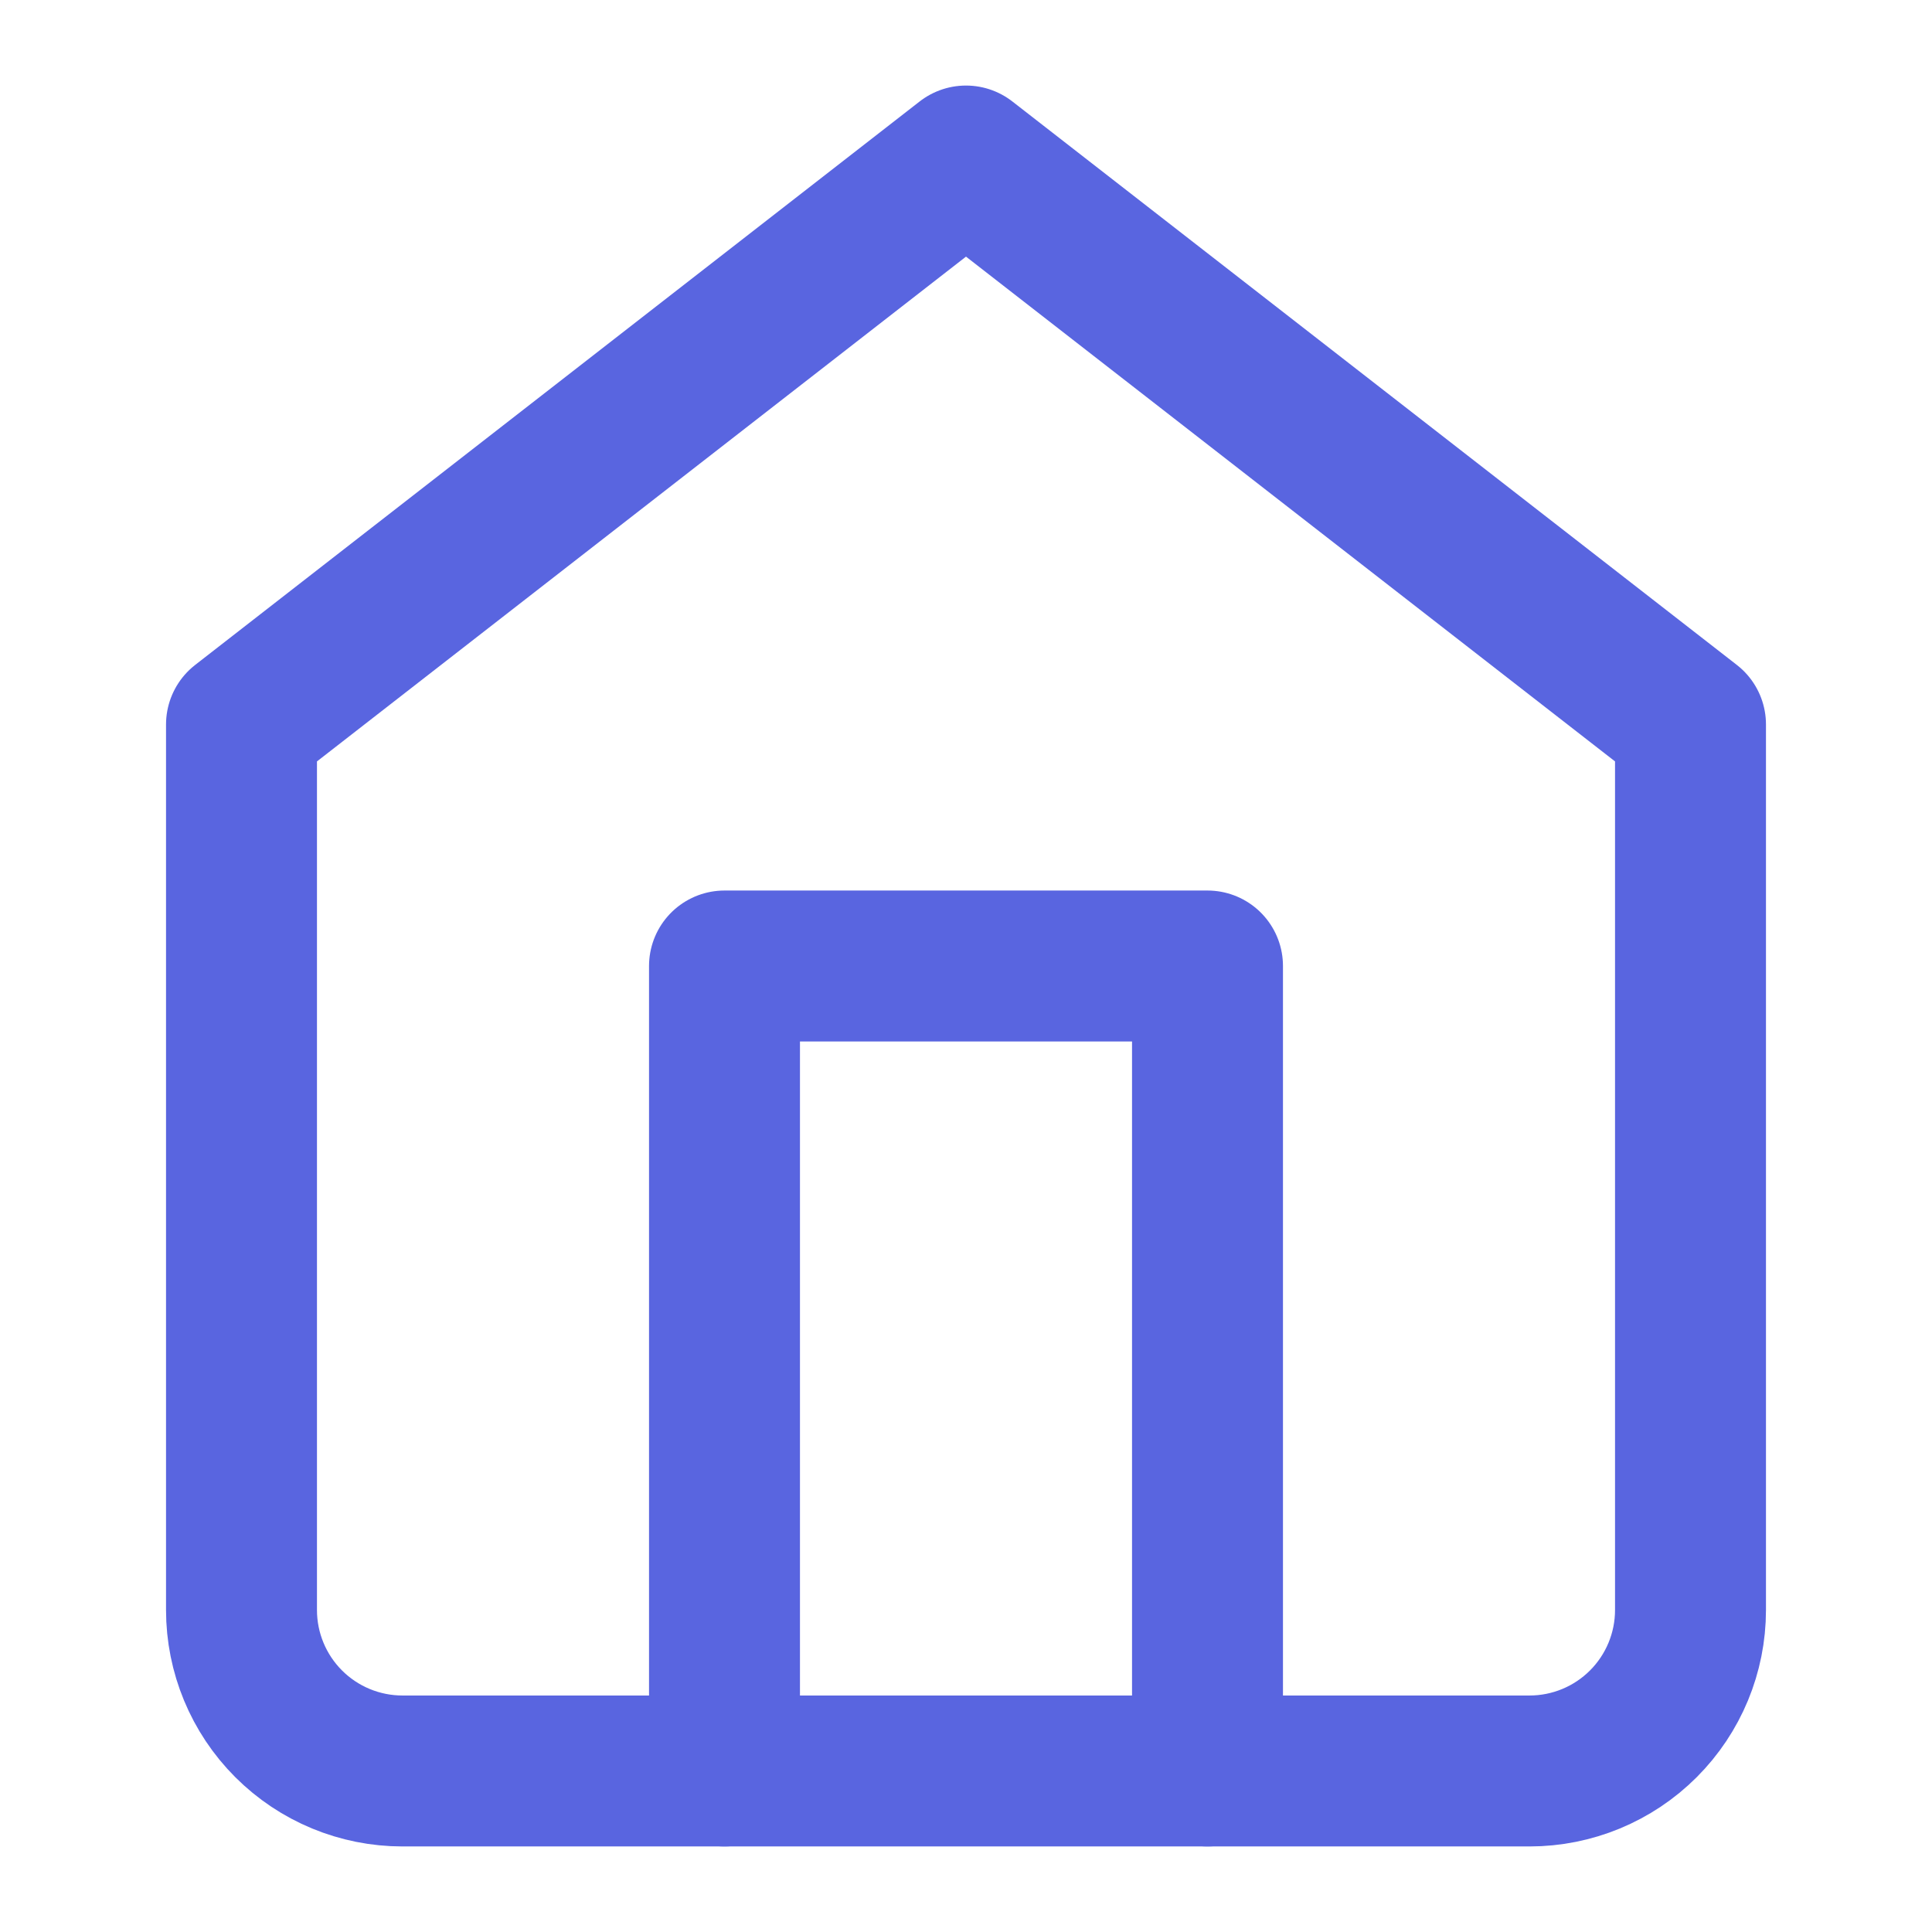
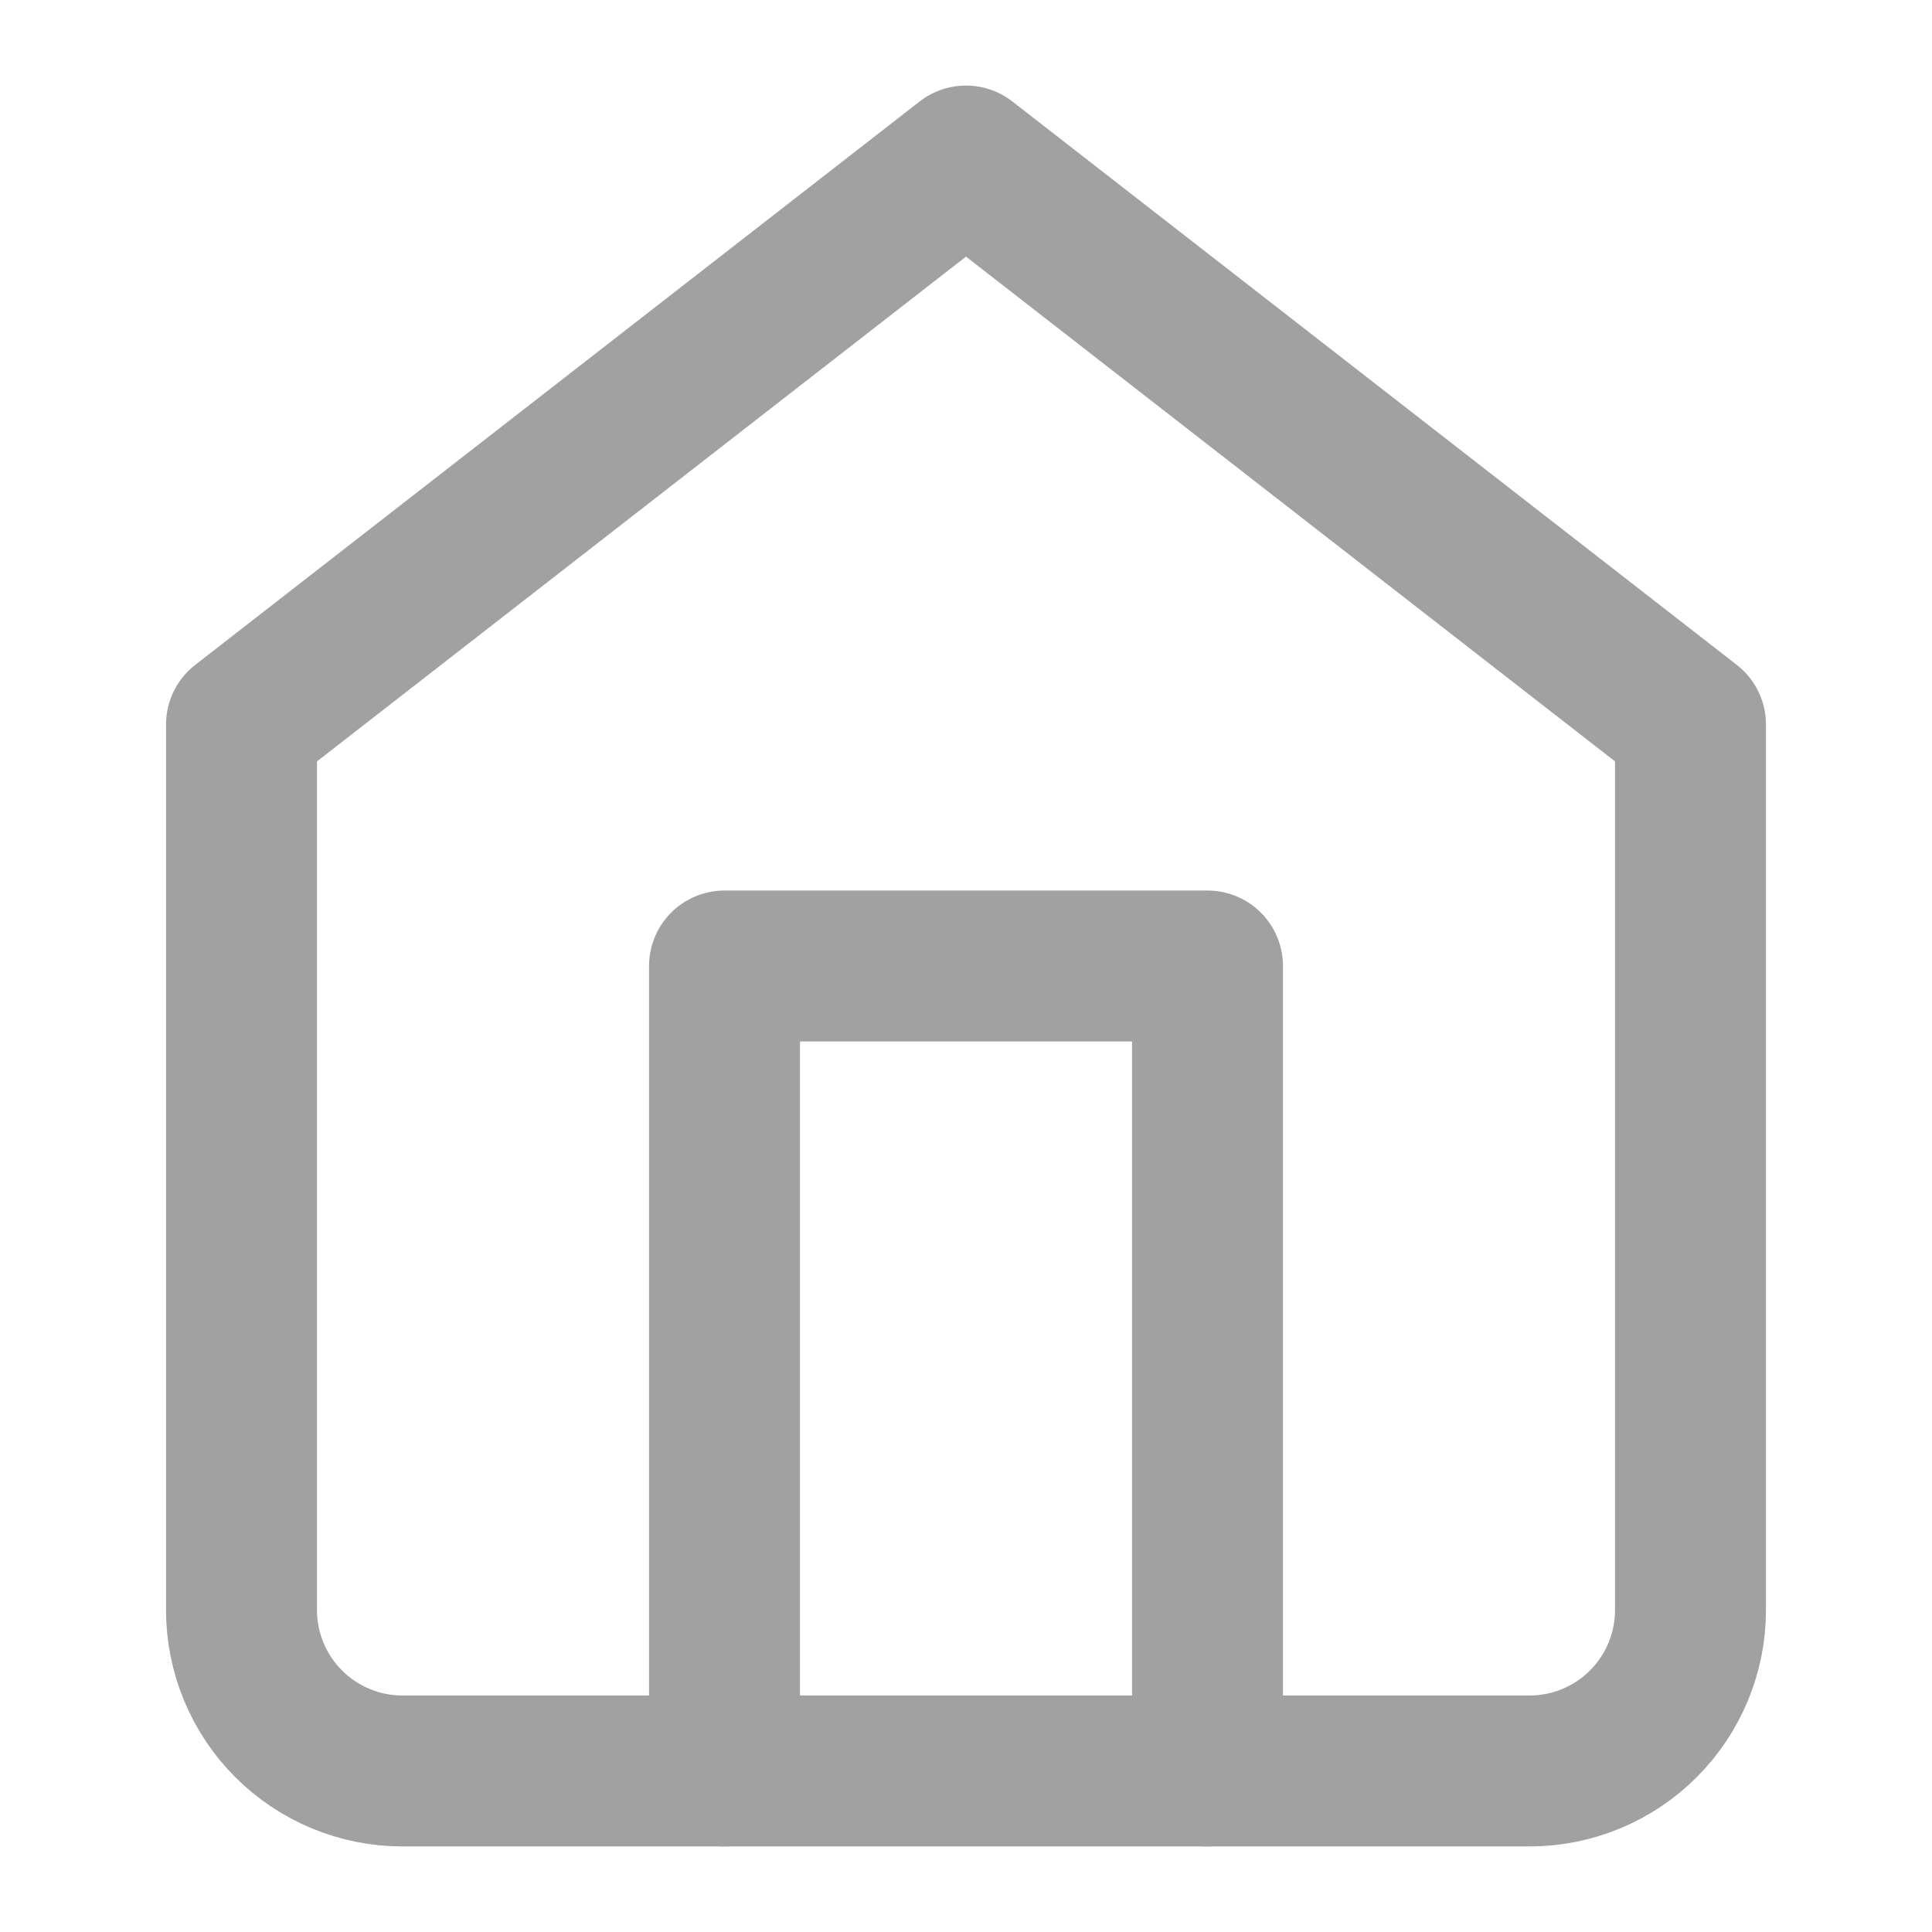
<svg xmlns="http://www.w3.org/2000/svg" width="32" height="32" viewBox="0 0 32 32" fill="none">
-   <path d="M4 12L16 2.667L28 12V26.667C28 27.374 27.719 28.052 27.219 28.552C26.719 29.052 26.041 29.333 25.333 29.333H6.667C5.959 29.333 5.281 29.052 4.781 28.552C4.281 28.052 4 27.374 4 26.667V12Z" stroke="#5965E0" stroke-width="2.5" stroke-linecap="round" stroke-linejoin="round" />
-   <path d="M12 29.333V16H20V29.333" stroke="#5965E0" stroke-width="2.5" stroke-linecap="round" stroke-linejoin="round" />
+   <g opacity="0.5">
+     <path d="M4 12L16 2.667L28 12V26.667C28 27.374 27.719 28.052 27.219 28.552C26.719 29.052 26.041 29.333 25.333 29.333H6.667C5.959 29.333 5.281 29.052 4.781 28.552C4.281 28.052 4 27.374 4 26.667V12Z" stroke="#444444" stroke-width="2.5" stroke-linecap="round" stroke-linejoin="round" />
+     <path d="M12 29.333V16H20V29.333" stroke="#444444" stroke-width="2.5" stroke-linecap="round" stroke-linejoin="round" />
+   </g>
</svg>
